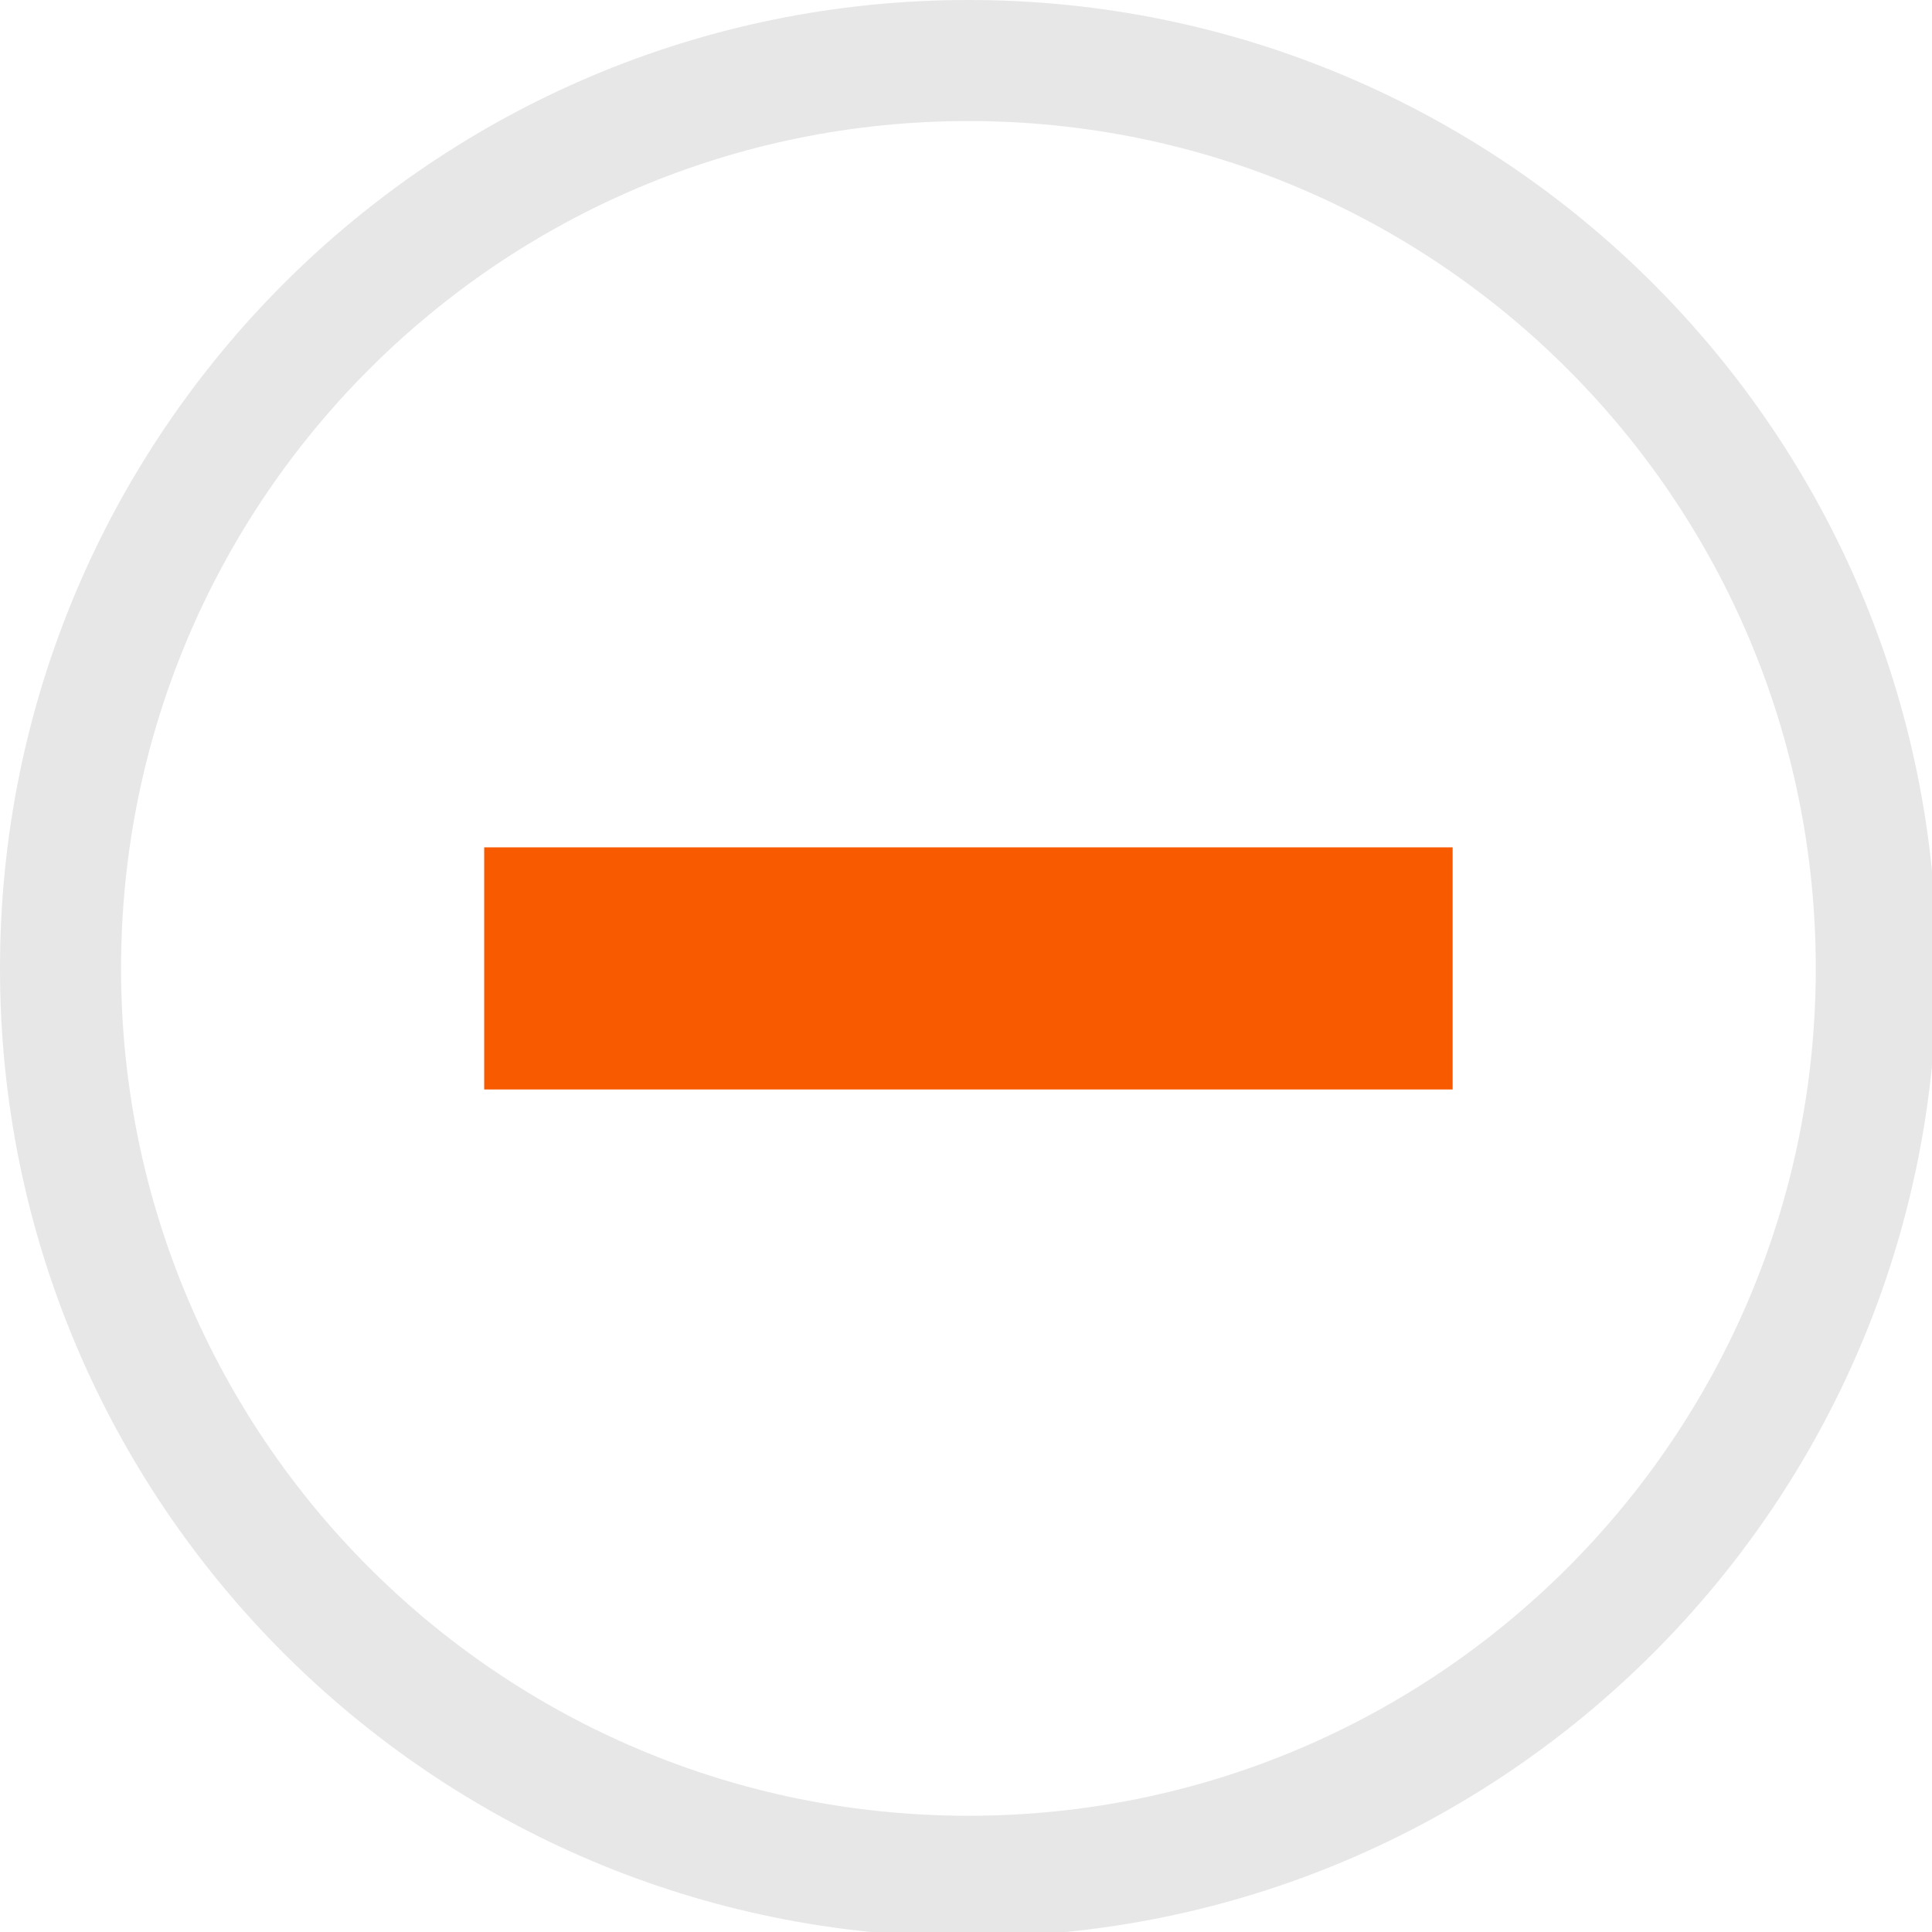
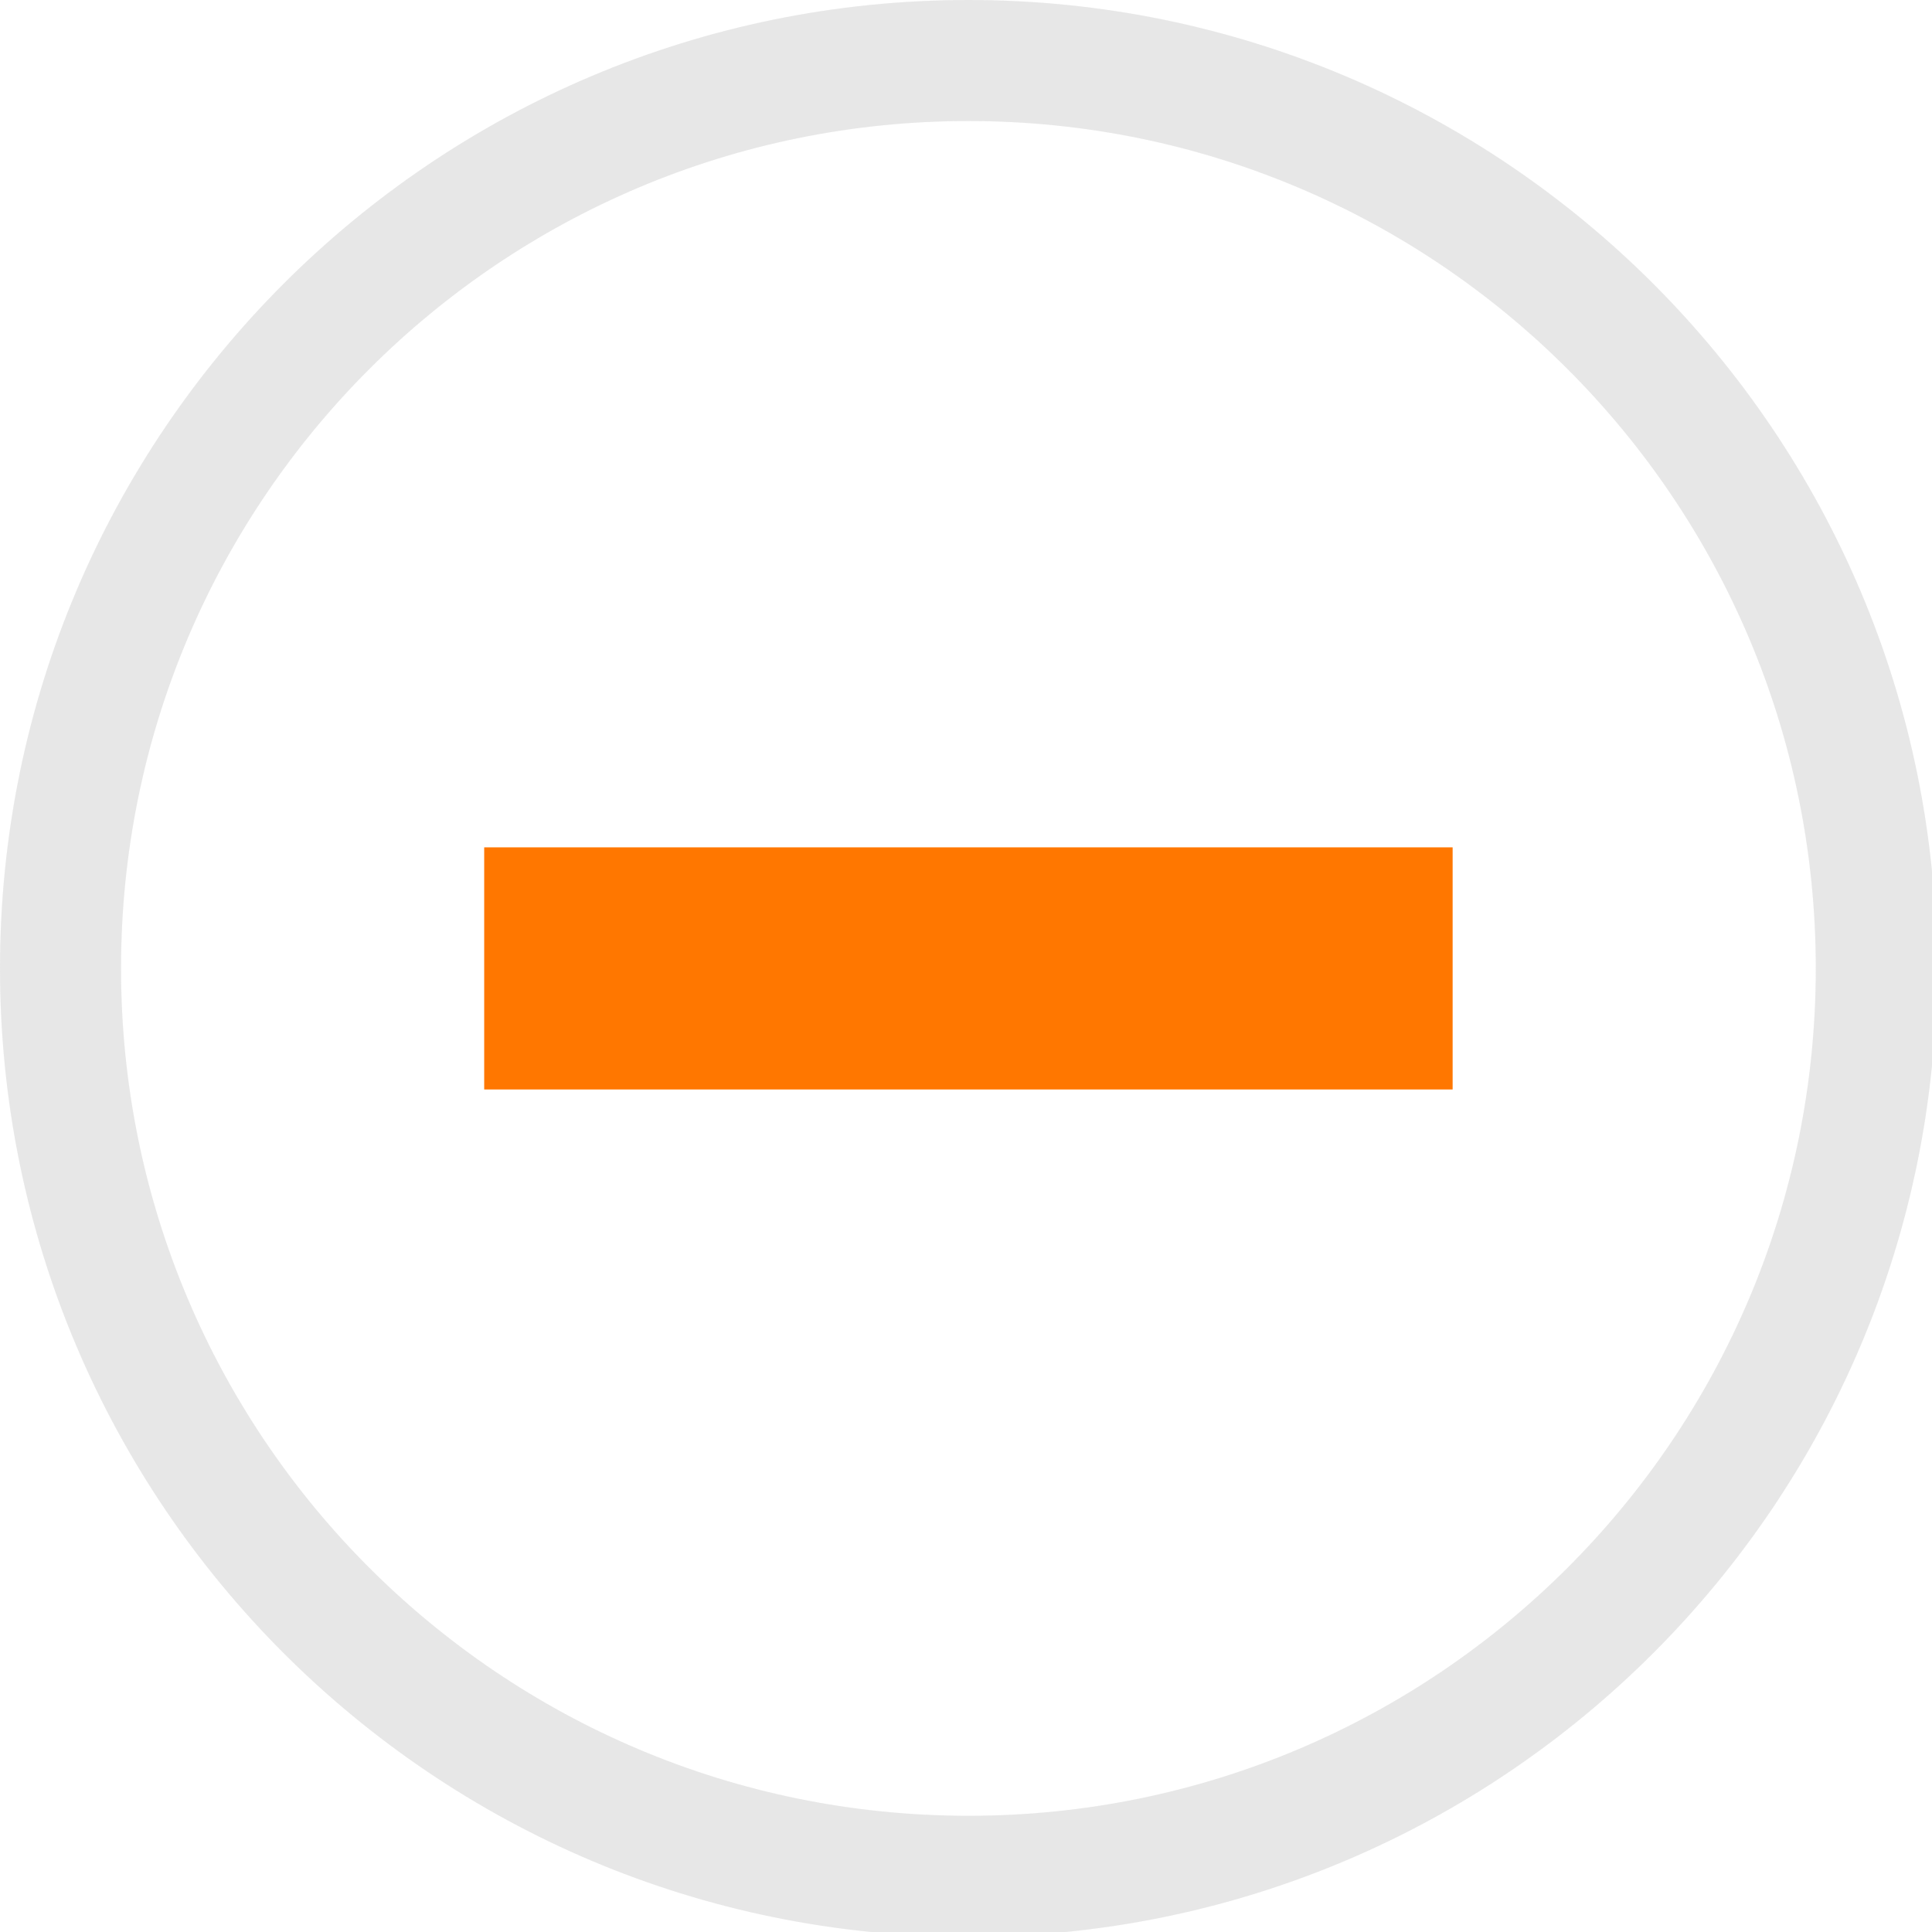
<svg xmlns="http://www.w3.org/2000/svg" width="133pt" height="133pt" viewBox="0 0 133 133" version="1.1">
  <g id="surface1">
    <path style=" stroke:none;fill-rule:nonzero;fill:#d6d6d6;fill-opacity:0.5;" d="M 66.668 0 C 29.852 0 0 29.852 0 66.668 C 0 103.484 29.852 133.332 66.668 133.332 C 103.484 133.332 133.332 103.484 133.332 66.668 C 133.332 29.852 103.484 0 66.668 0 Z M 66.668 8.332 C 98.895 8.332 125 34.441 125 66.668 C 125 98.895 98.895 125 66.668 125 C 34.441 125 8.332 98.895 8.332 66.668 C 8.332 34.441 34.441 8.332 66.668 8.332 Z M 66.668 8.332 " />
    <path style=" stroke:none;fill-rule:nonzero;fill:#d6d6d6;fill-opacity:0.15;" d="M 66.668 0 C 29.852 0 0 29.852 0 66.668 C 0 103.484 29.852 133.332 66.668 133.332 C 103.484 133.332 133.332 103.484 133.332 66.668 C 133.332 29.852 103.484 0 66.668 0 Z M 66.668 8.332 C 98.895 8.332 125 34.441 125 66.668 C 125 98.895 98.895 125 66.668 125 C 34.441 125 8.332 98.895 8.332 66.668 C 8.332 34.441 34.441 8.332 66.668 8.332 Z M 66.668 8.332 " />
-     <path style=" stroke:none;fill-rule:nonzero;fill:#f85a00;fill-opacity:1;" d="M 33.332 58.332 L 100 58.332 L 100 75 L 33.332 75 Z M 33.332 58.332 " />
+     <path style=" stroke:none;fill-rule:nonzero;fill:#ff7700;fill-opacity:1;" d="M 33.332 58.332 L 100 58.332 L 100 75 L 33.332 75 Z M 33.332 58.332 " />
  </g>
</svg>
